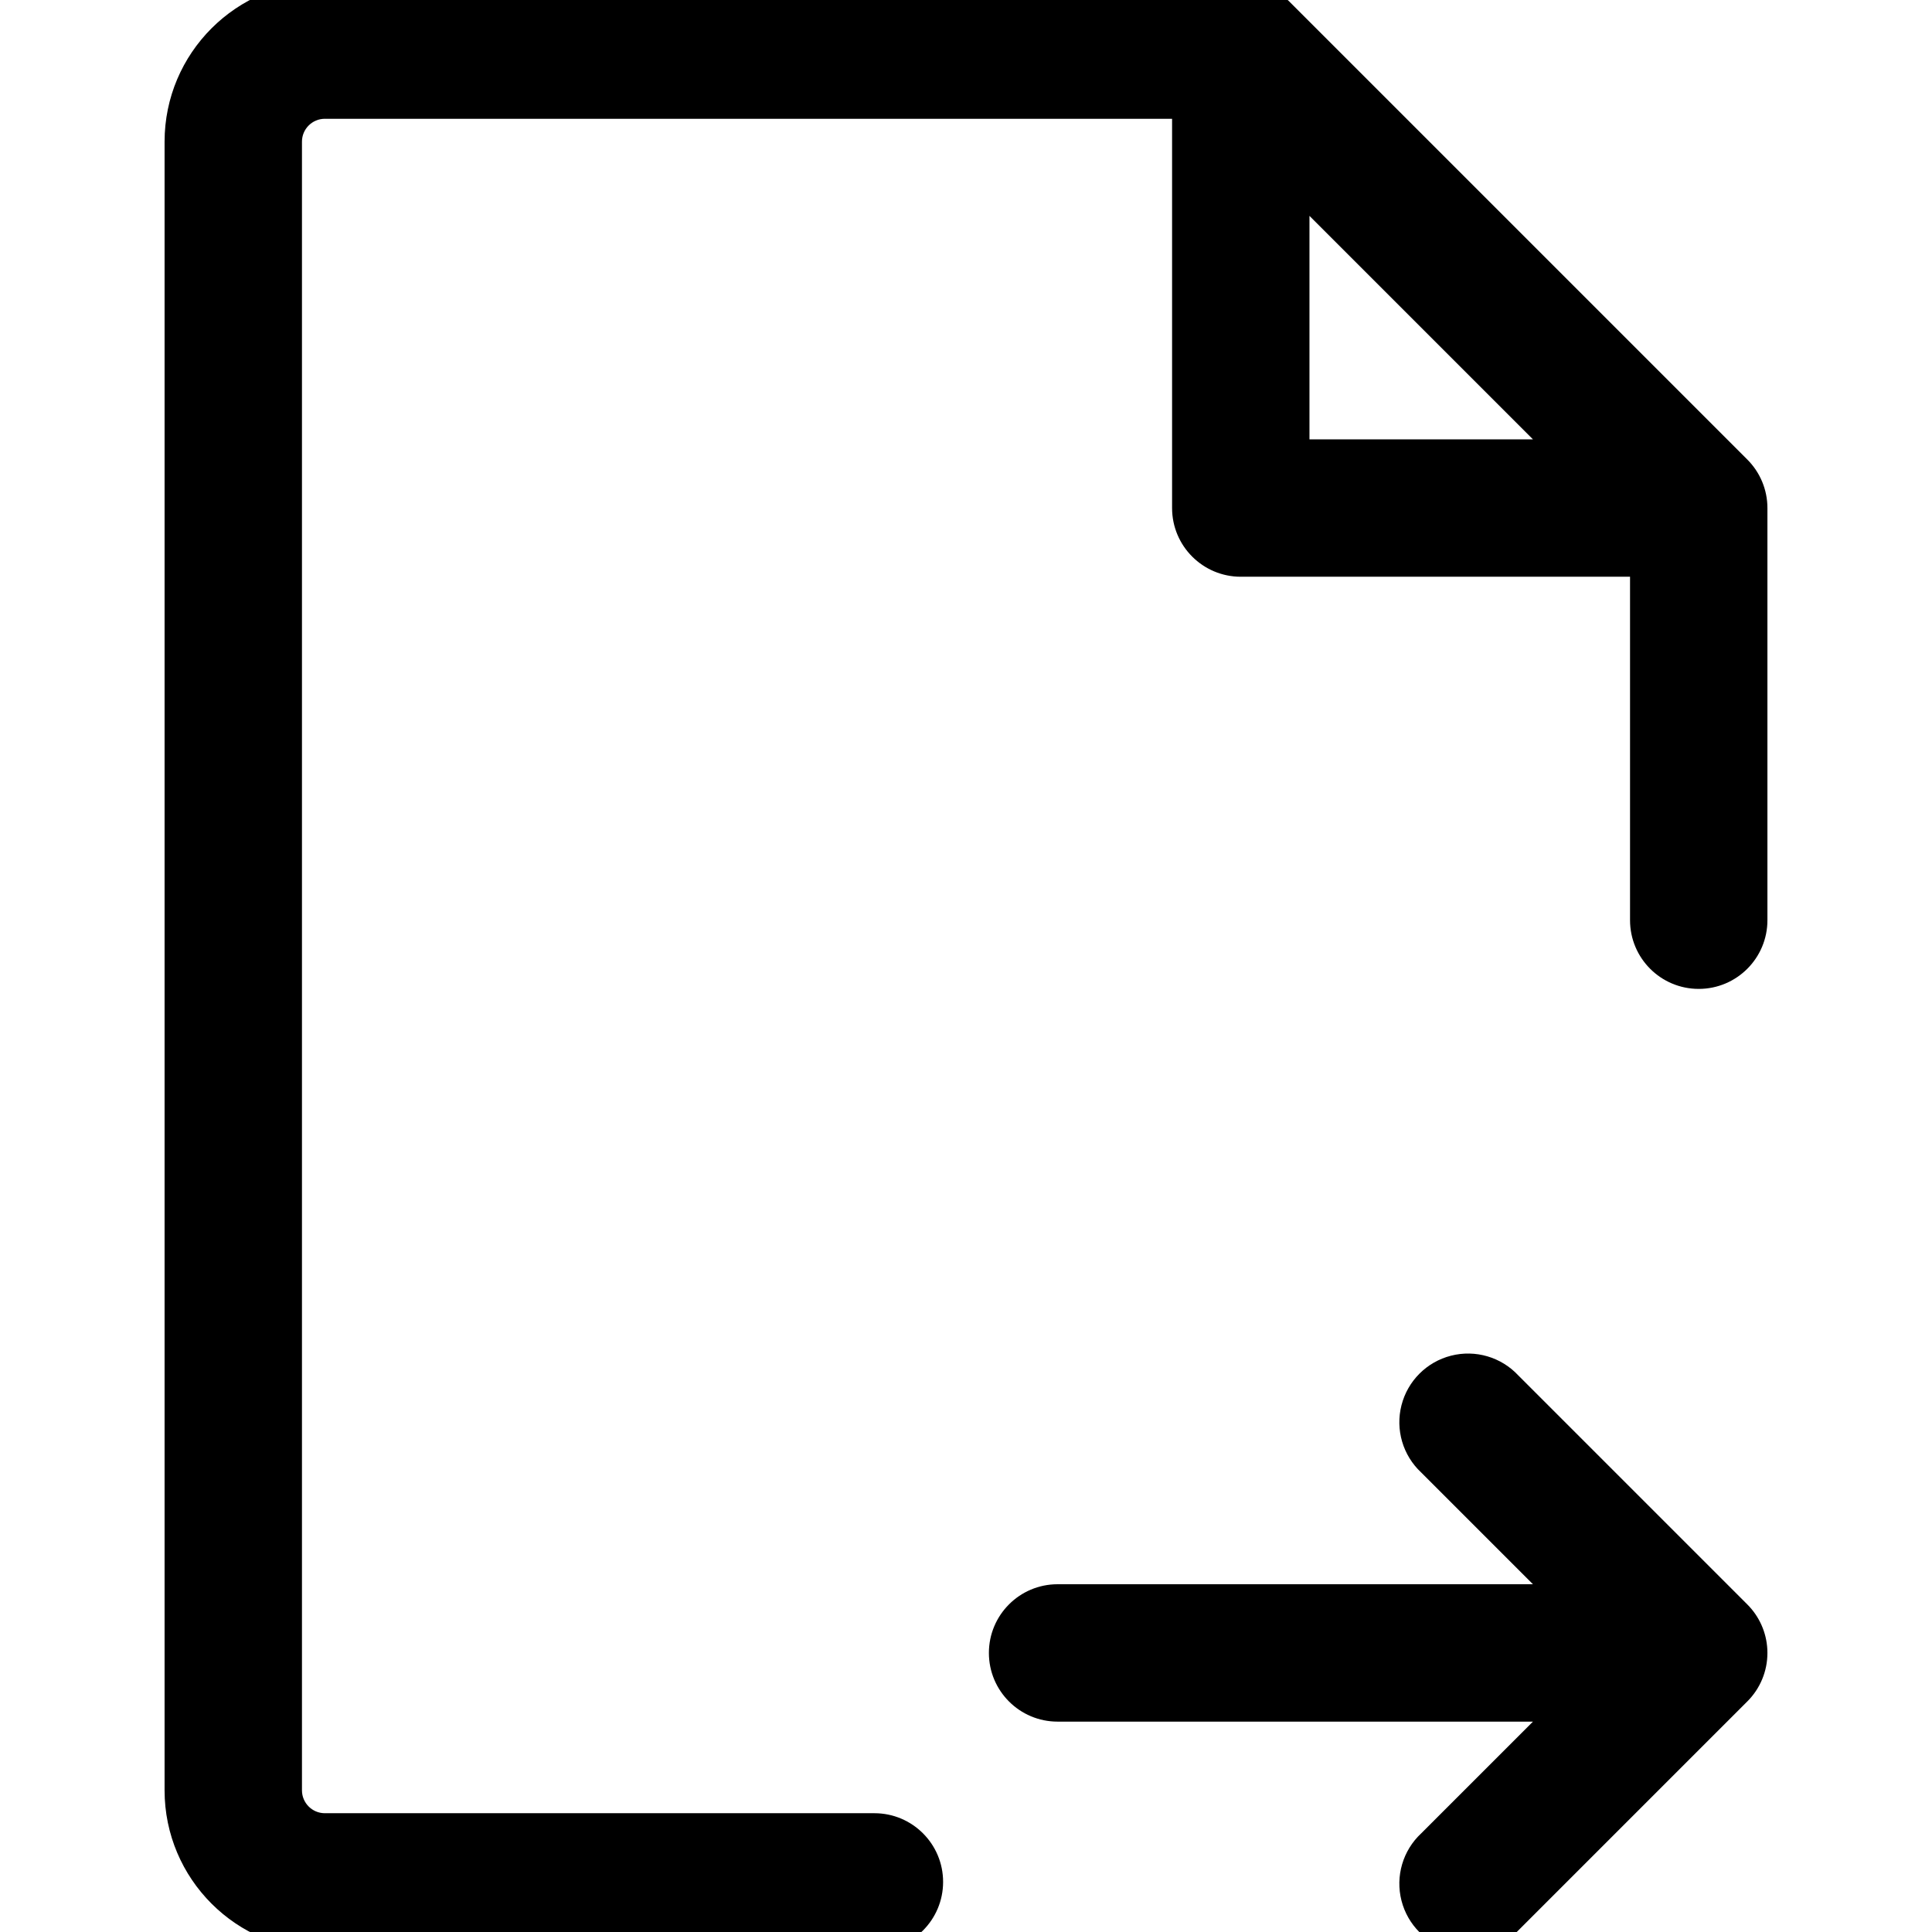
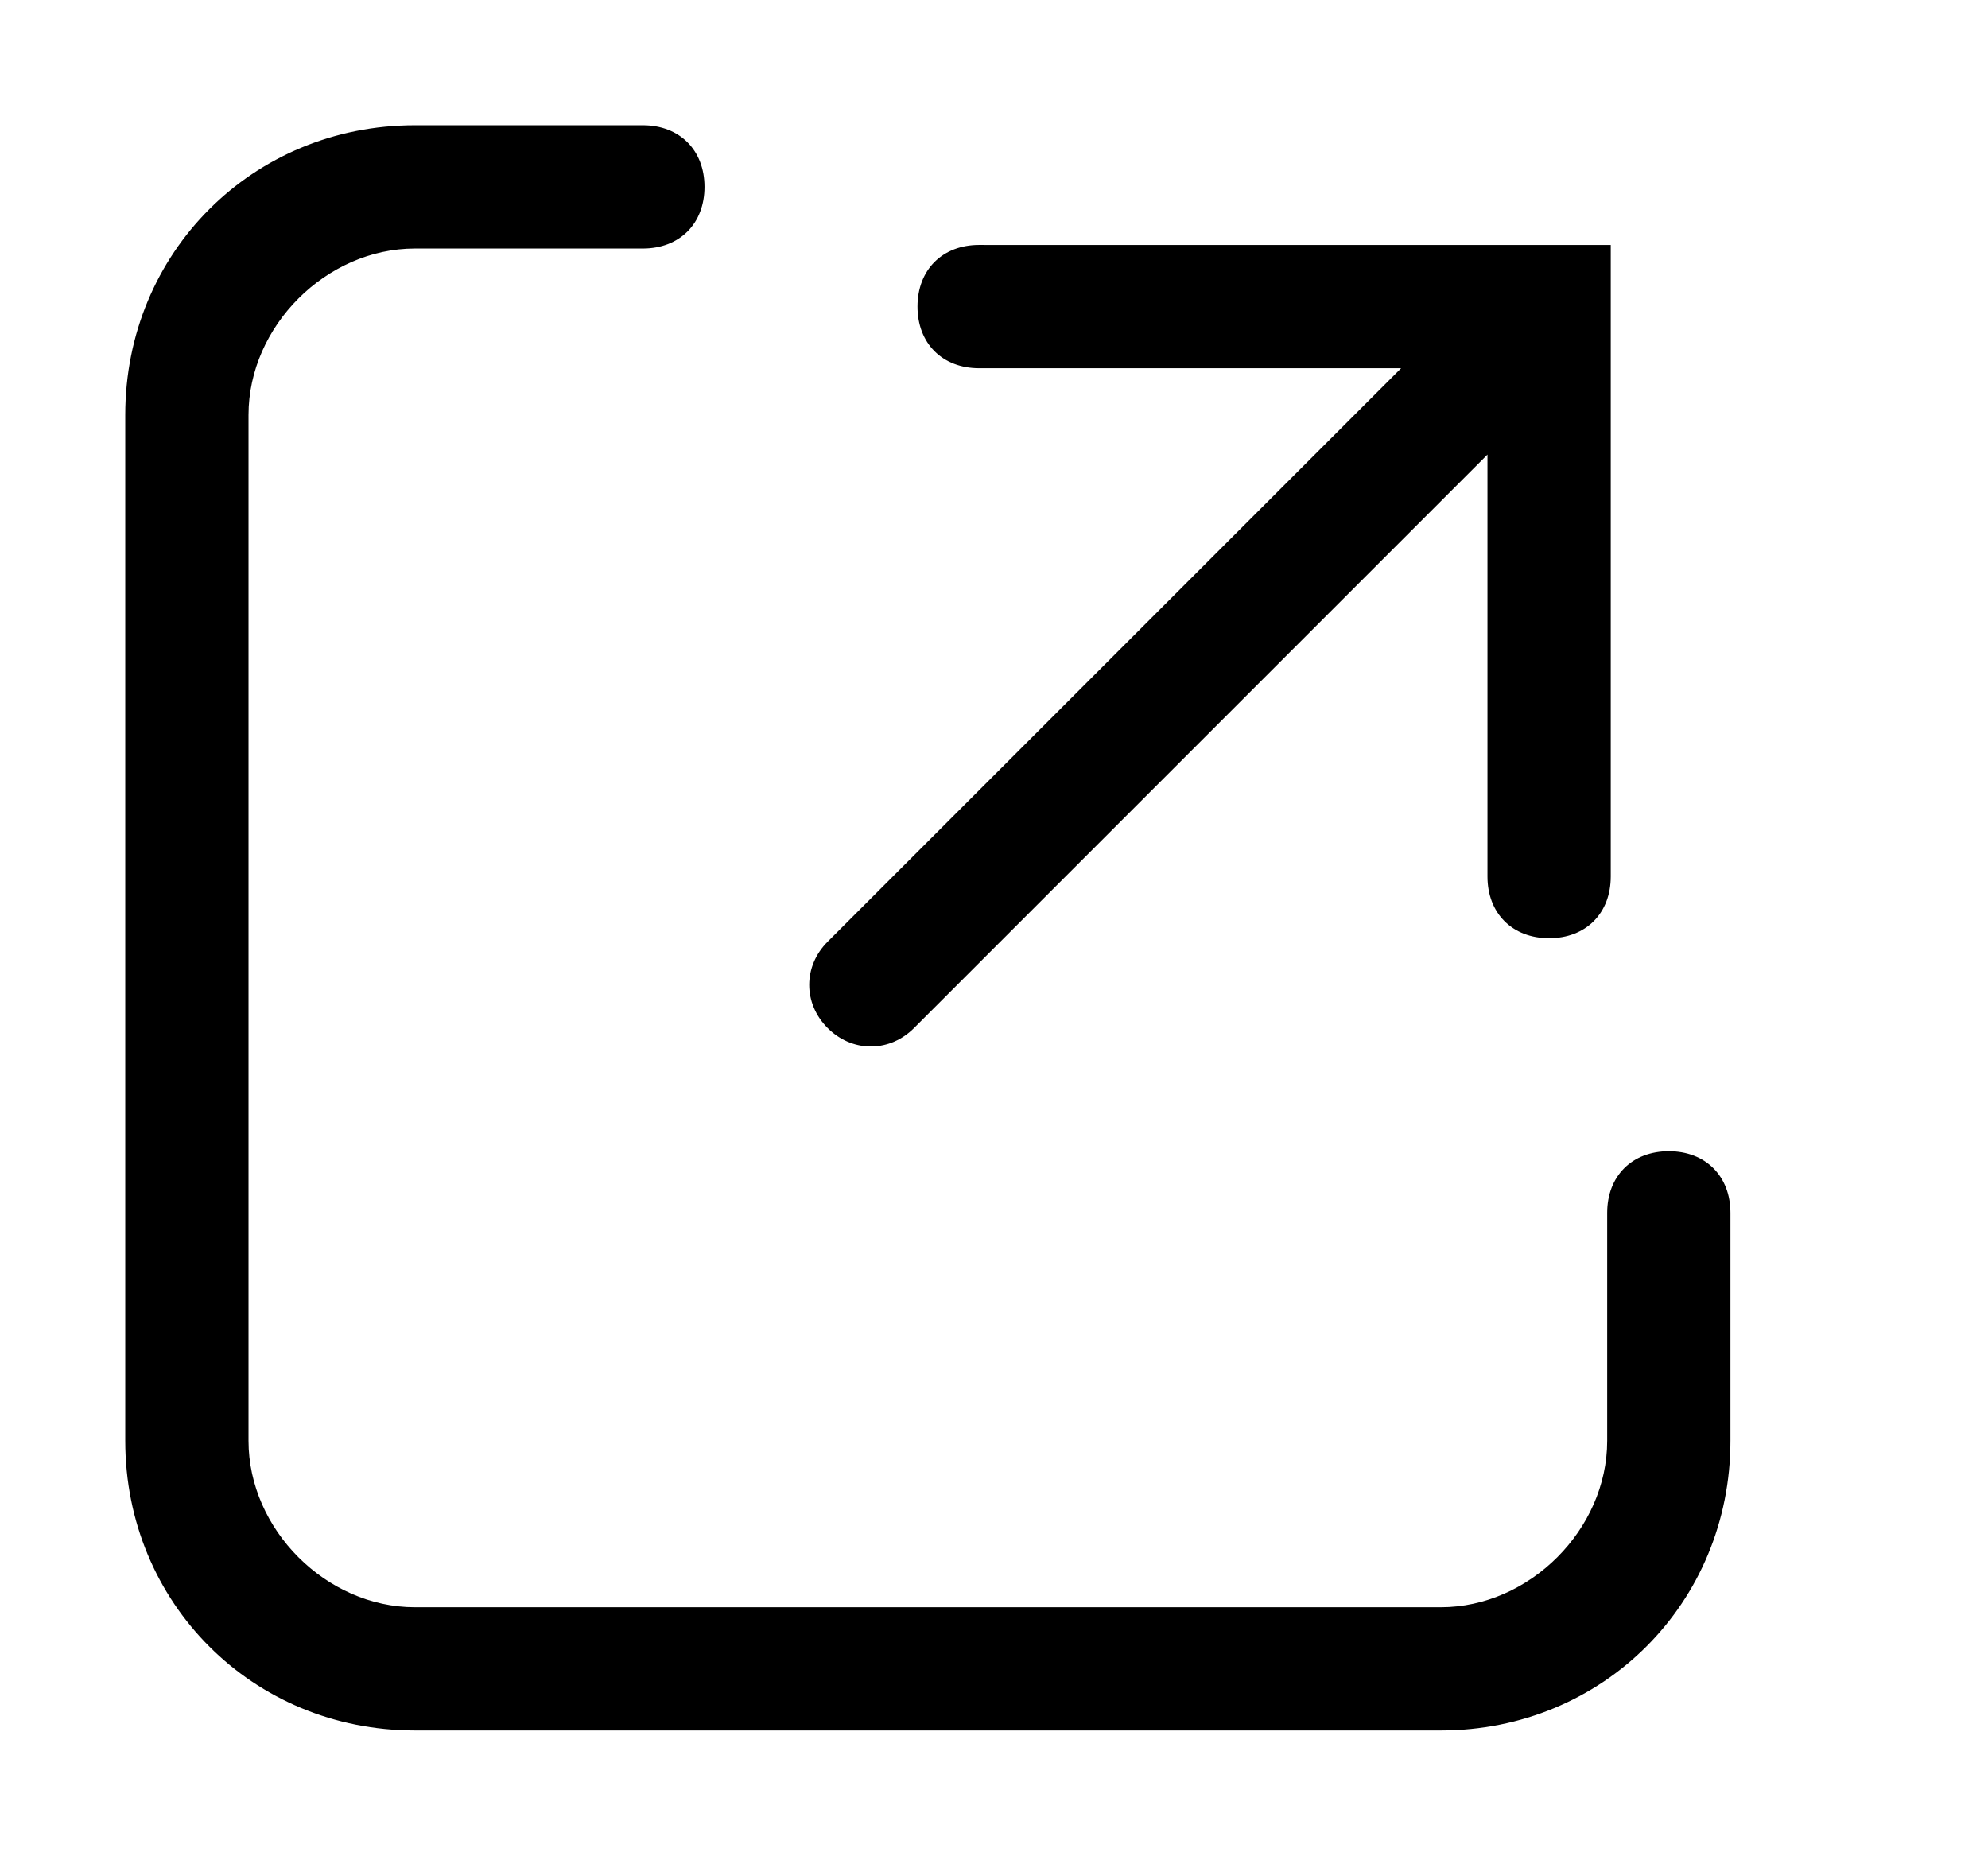
- <svg xmlns="http://www.w3.org/2000/svg" viewBox="0 0 1024 1024">
-   <path d="M160.047 75.093A12.136 12.136 0 0 1 172.184 62.957h449.043V269.274c0 20.098 16.311 36.409 36.409 36.409h206.317v182.044a36.409 36.409 0 0 0 72.818 0V269.274a36.312 36.312 0 0 0-10.68-25.729l-242.726-242.726a36.312 36.312 0 0 0-25.729-10.68H172.184A84.954 84.954 0 0 0 87.23 75.093v873.813c0 46.895 38.059 84.954 84.954 84.954h291.271a36.409 36.409 0 0 0 0-72.818H172.184a12.136 12.136 0 0 1-12.136-12.136V75.093z m533.997 39.322l118.45 118.45h-118.45V114.415z m242.677 759.781l0.049 1.893a36.263 36.263 0 0 1-10.68 25.729l-121.363 121.363a36.409 36.409 0 1 1-51.458-51.458l59.225-59.225H560.545a36.409 36.409 0 0 1 0-72.818h251.95l-59.225-59.225a36.409 36.409 0 1 1 51.458-51.458l121.363 121.363a36.312 36.312 0 0 1 10.631 23.836z" />
+ <svg xmlns="http://www.w3.org/2000/svg" viewBox="0 0 1097 1024">
+   <path d="M952.32 669.256v125.809c0 88.064-69.192 157.256-157.256 157.256H228.936C140.872 952.33 71.68 883.139 71.68 795.075V228.936C71.68 140.872 140.872 71.68 228.936 71.68h125.804c18.872 0 31.457 12.575 31.457 31.457 0 18.872-12.575 31.447-31.457 31.447H228.936c-50.319 0-94.362 44.032-94.362 94.362v566.134c0 50.319 44.032 94.362 94.362 94.362h566.129c50.319 0 94.362-44.032 94.362-94.362v-125.824c0-18.872 12.575-31.447 31.447-31.447 18.862 0 31.447 12.585 31.447 31.447z" />
+   <path d="M508.851 169.175c0-18.872 12.575-31.452 31.447-31.452v0.005H886.272v345.969c0 18.872-12.585 31.457-31.457 31.457s-31.447-12.585-31.447-31.457V244.664l-320.804 320.809c-12.585 12.585-31.457 12.585-44.032 0-12.585-12.575-12.585-31.447 0-44.032l320.804-320.809h-239.037c-18.872 0-31.447-12.585-31.447-31.457z" />
+   <path d="M949.76 795.064v-125.809c0-8.847-2.939-16.026-7.9-20.987-4.961-4.956-12.134-7.9-20.987-7.9s-16.036 2.939-20.992 7.895c-4.956 4.961-7.895 12.14-7.895 20.992v125.824c0 51.743-45.189 96.922-96.922 96.922H228.936c-51.743 0-96.922-45.189-96.922-96.922V228.946c0-51.743 45.189-96.922 96.922-96.922h125.804c8.858 0 16.041-2.944 21.002-7.9 4.956-4.956 7.895-12.134 7.895-20.992 0-8.858-2.944-16.031-7.9-20.992-4.961-4.961-12.14-7.9-20.992-7.9H228.931C142.285 74.24 74.24 142.285 74.24 228.936v566.139c0 86.651 68.045 154.696 154.696 154.685h566.129c86.651 0 154.696-68.045 154.696-154.696z m-128.957-311.363v-232.858L504.371 567.286c-13.158 13.158-32.804 13.573-46.362 1.234l-1.29-1.234c-13.583-13.578-13.583-34.074 0-47.657l316.436-316.431h-232.863c-10.015 0-18.56-3.354-24.607-9.4-6.047-6.052-9.395-14.602-9.395-24.617s3.348-18.565 9.395-24.617c6.047-6.047 14.592-9.405 24.607-9.405h2.56v0.01H888.832v348.534c0 10.015-3.354 18.565-9.4 24.612-6.052 6.052-14.597 9.4-24.617 9.4-10.015 0-18.56-3.348-24.612-9.4-6.047-6.047-9.395-14.597-9.4-24.612z m-309.391-314.522c0 8.858 2.934 16.036 7.895 20.992 4.956 4.966 12.134 7.9 20.987 7.905h245.222l-325.171 325.171c-11.592 11.587-11.587 28.841 0 40.417l1.101 1.05c11.546 10.516 28.083 10.168 39.306-1.05l325.171-325.181v245.217c0.005 8.852 2.944 16.036 7.9 20.992 4.961 4.961 12.14 7.9 20.992 7.9 8.852 0 16.036-2.939 20.997-7.9 4.956-4.956 7.9-12.14 7.9-20.992V140.288h-343.885c-8.637 0.102-15.652 3.021-20.521 7.89-4.961 4.966-7.895 12.15-7.895 21.002z m-122.655-66.048c0 10.02-3.348 18.57-9.395 24.617-6.052 6.047-14.602 9.395-24.622 9.395H228.936c-48.906 0-91.802 42.885-91.802 91.802v566.134c0 48.906 42.885 91.802 91.802 91.802h566.129c48.906 0 91.802-42.885 91.802-91.802v-125.824c0-10.015 3.348-18.565 9.395-24.612 6.047-6.047 14.597-9.395 24.612-9.395 10.015 0 18.56 3.354 24.607 9.4s9.4 14.592 9.4 24.607v125.809c0 89.477-70.339 159.816-159.816 159.816H228.936c-89.477 0.01-159.816-70.328-159.816-159.805V228.936C69.12 139.459 139.459 69.12 228.936 69.12h125.804c10.02 0 18.565 3.354 24.617 9.4 6.047 6.047 9.4 14.592 9.4 24.617z" />
</svg>
